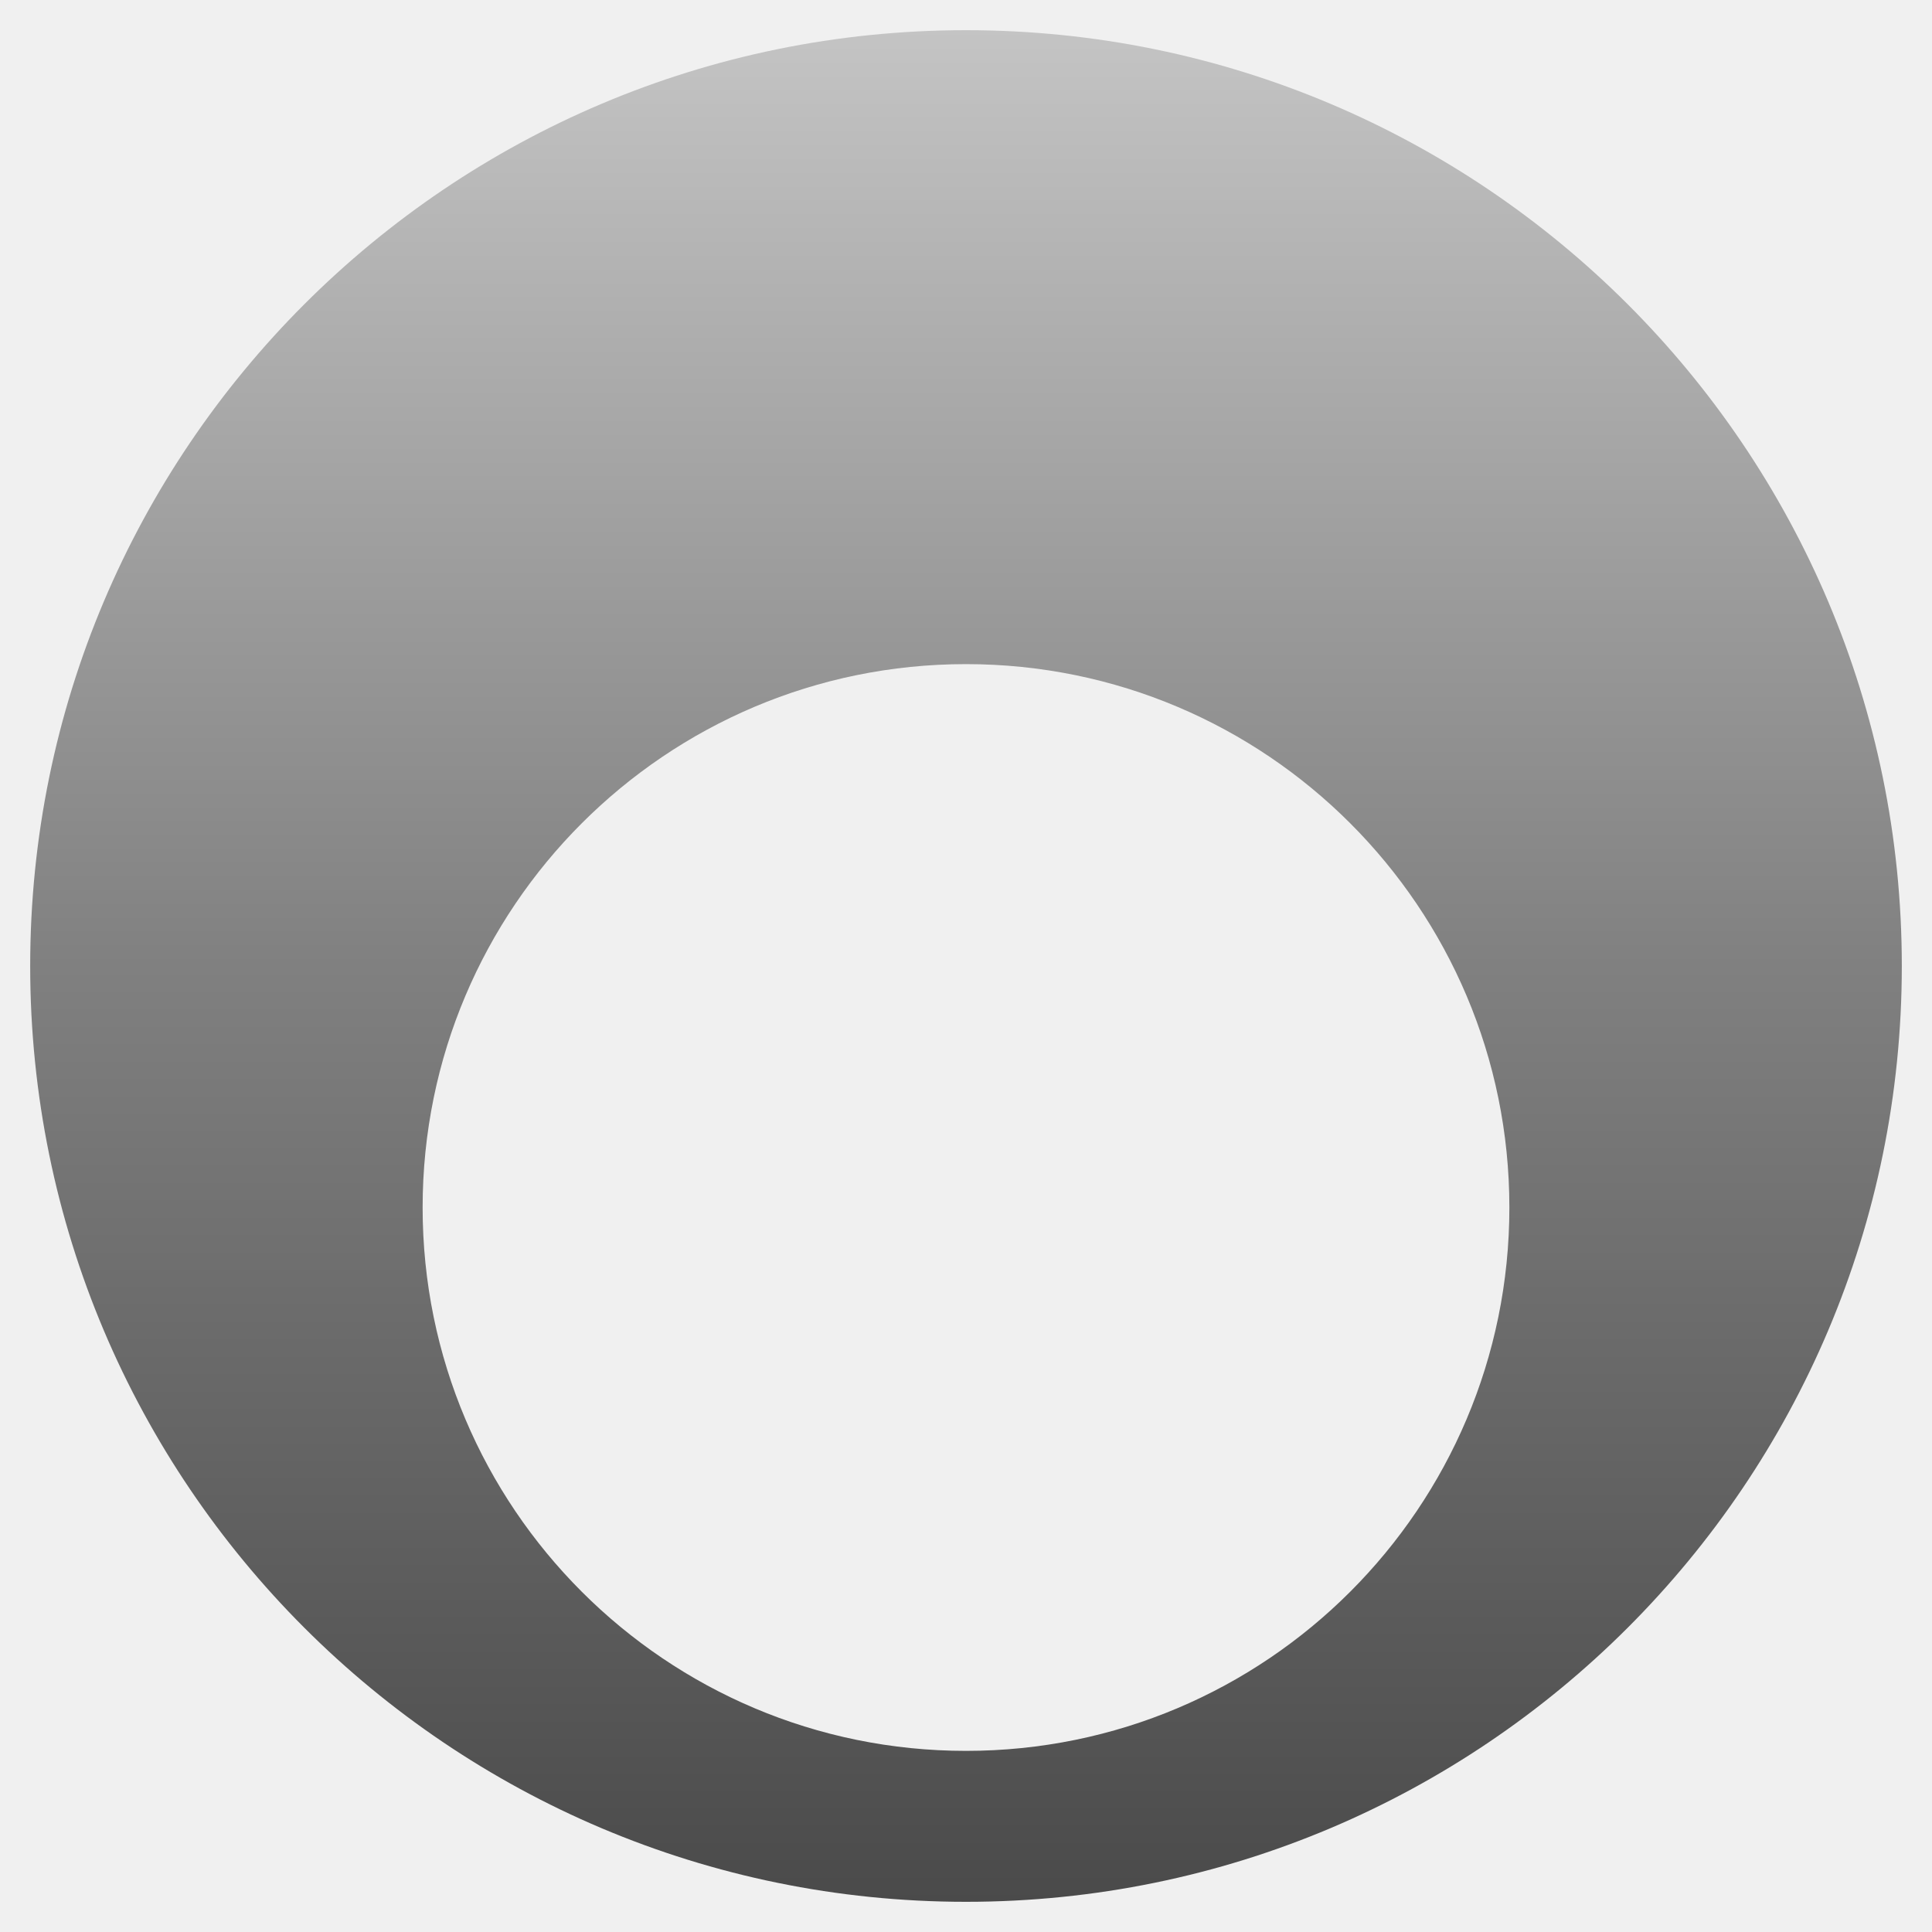
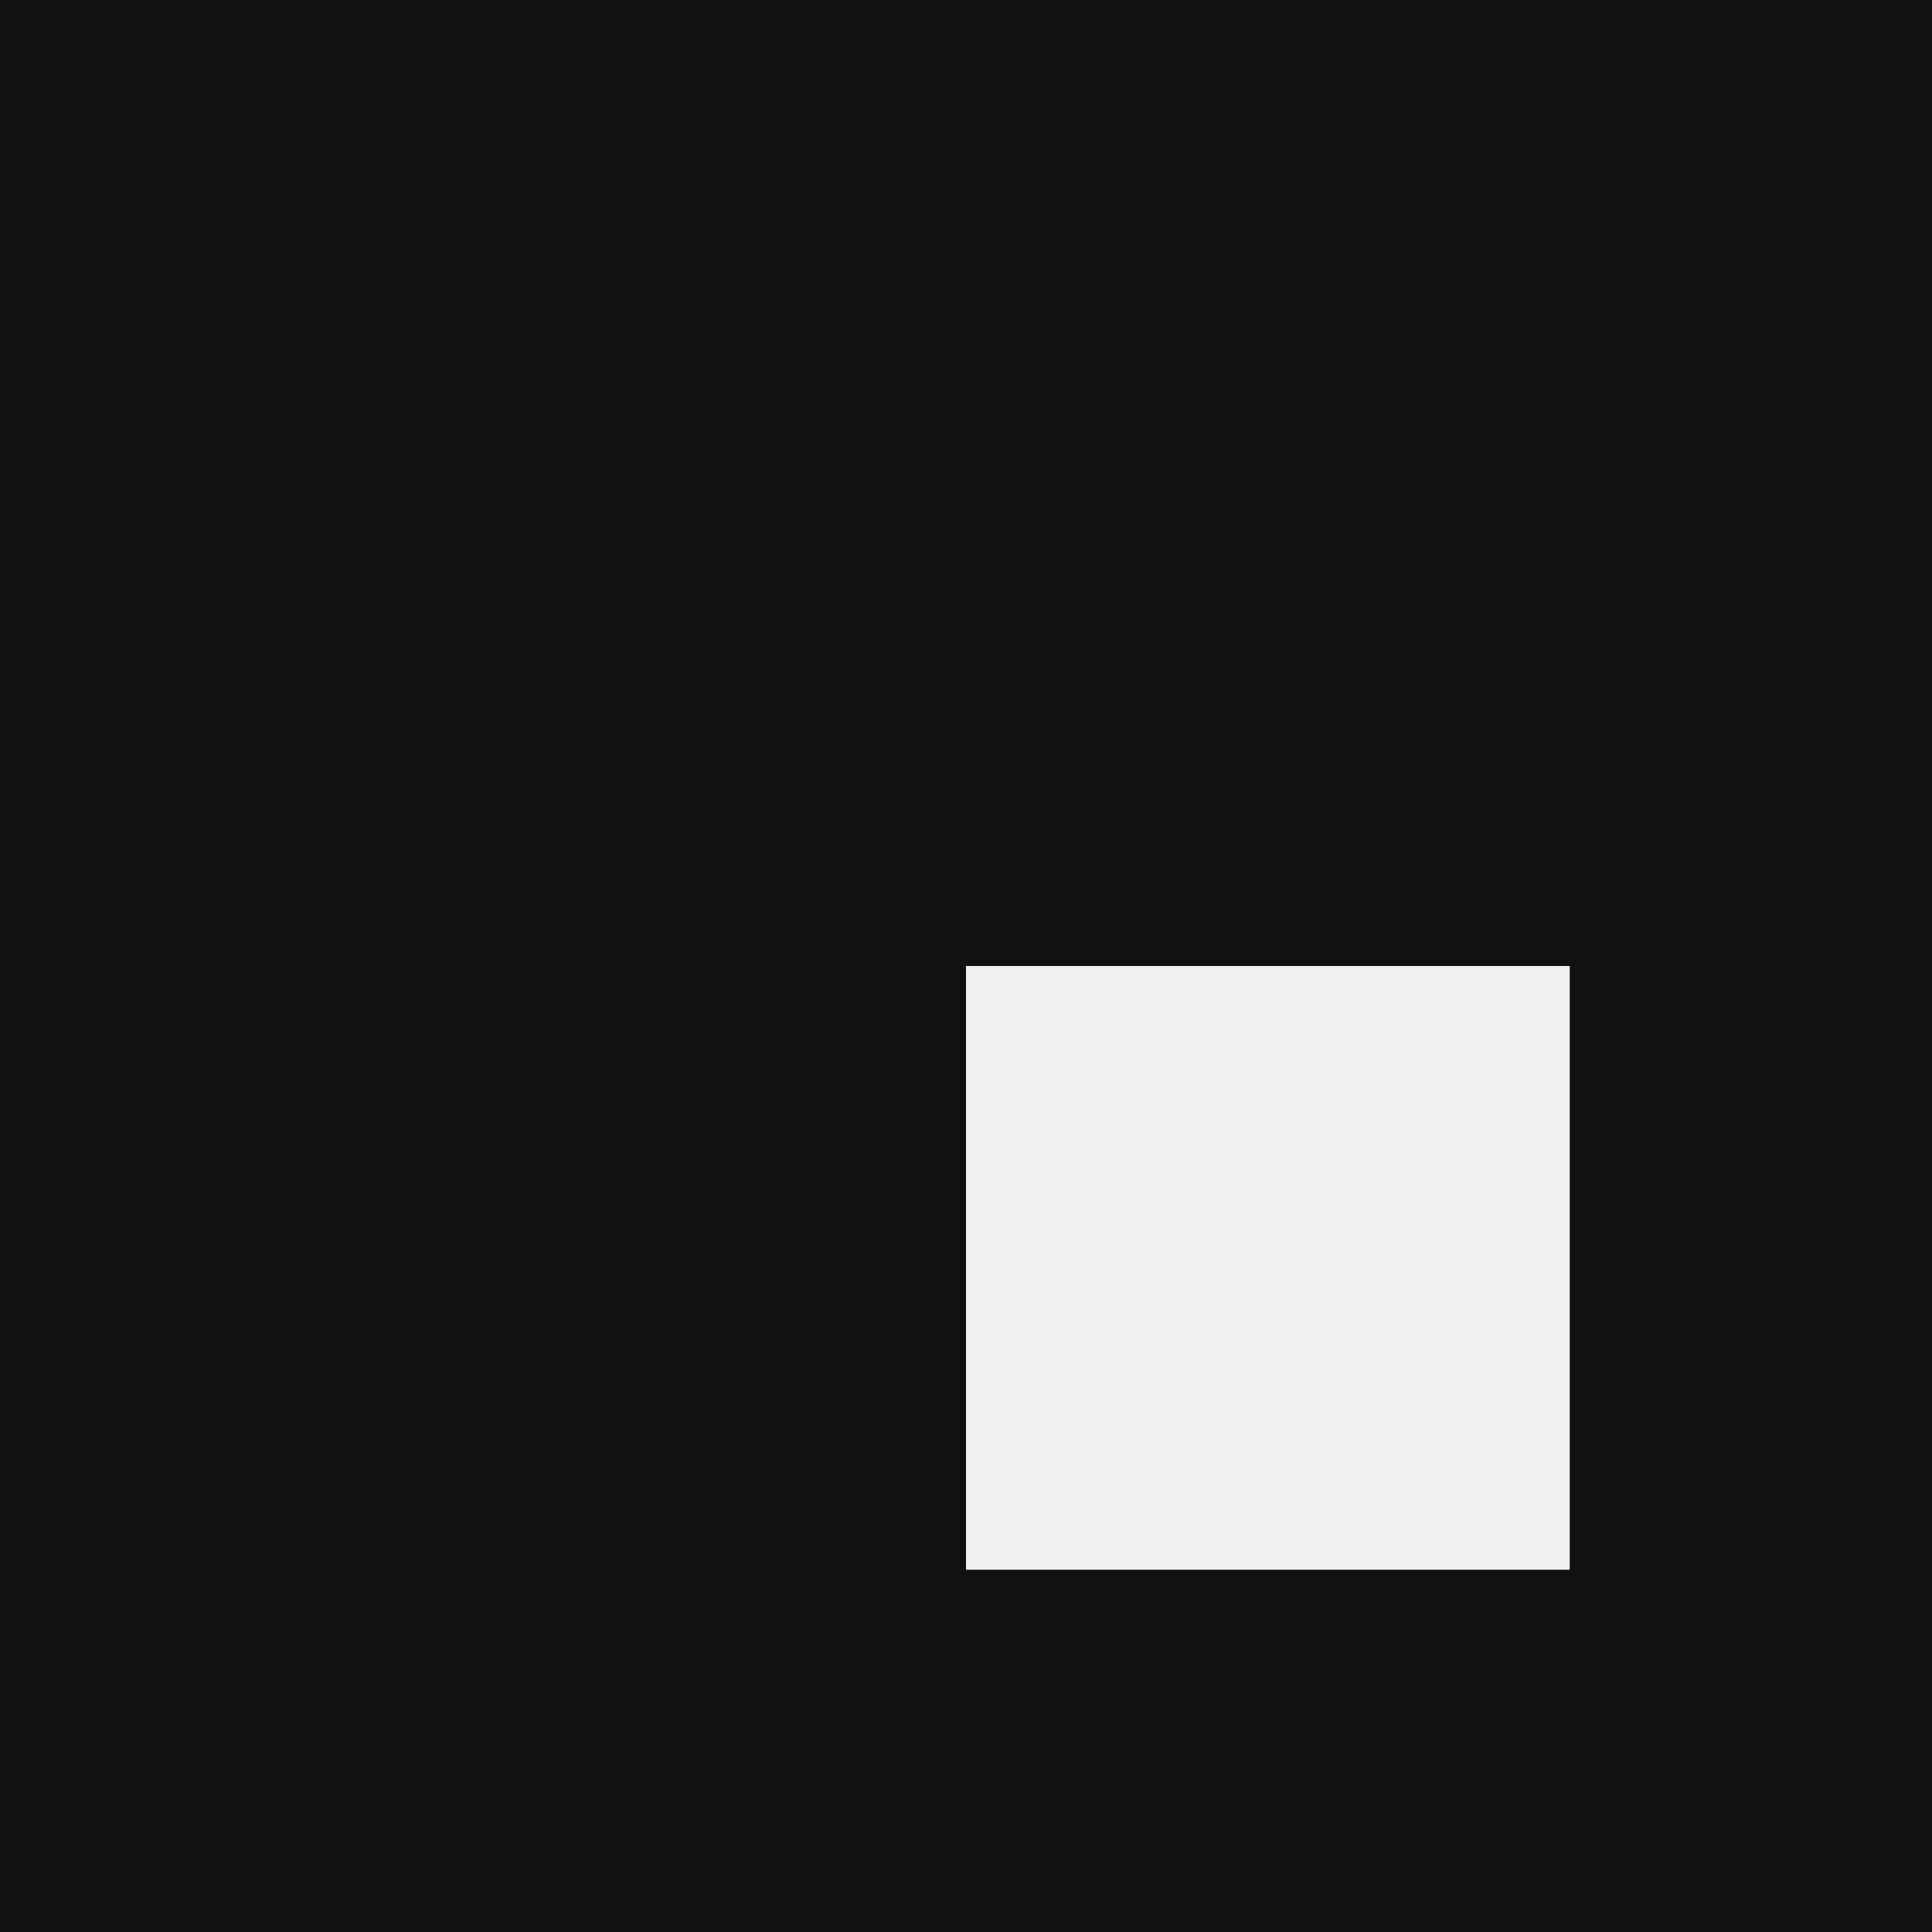
<svg xmlns="http://www.w3.org/2000/svg" viewBox="0 0 256 256">
-   <defs>
-     <linearGradient id="light" x1="0.5" y1="0" x2="0.5" y2="1">
-       <stop offset="0" stop-color="#c4c4c4" />
-       <stop offset="0.5" stop-color="#808080" />
-       <stop offset="1" stop-color="#4a4a4a" />
-     </linearGradient>
-   </defs>
-   <path fill="url(#light)" fill-rule="evenodd" d="M4 128a124 124 0 1 0 248 0a124 124 0 1 0-248 0ZM56 160a72 72 0 1 0 144 0a72 72 0 1 0-144 0Z" />
+   <style>
+         path { fill: #111; }
+         @media (prefers-color-scheme: dark) {
+             path { fill: #fff; }
+         }
+     </style>
+   <path fill-rule="evenodd" d="M0 0h256v256H0ZM128 128v80h80v-80Z" />
</svg>
